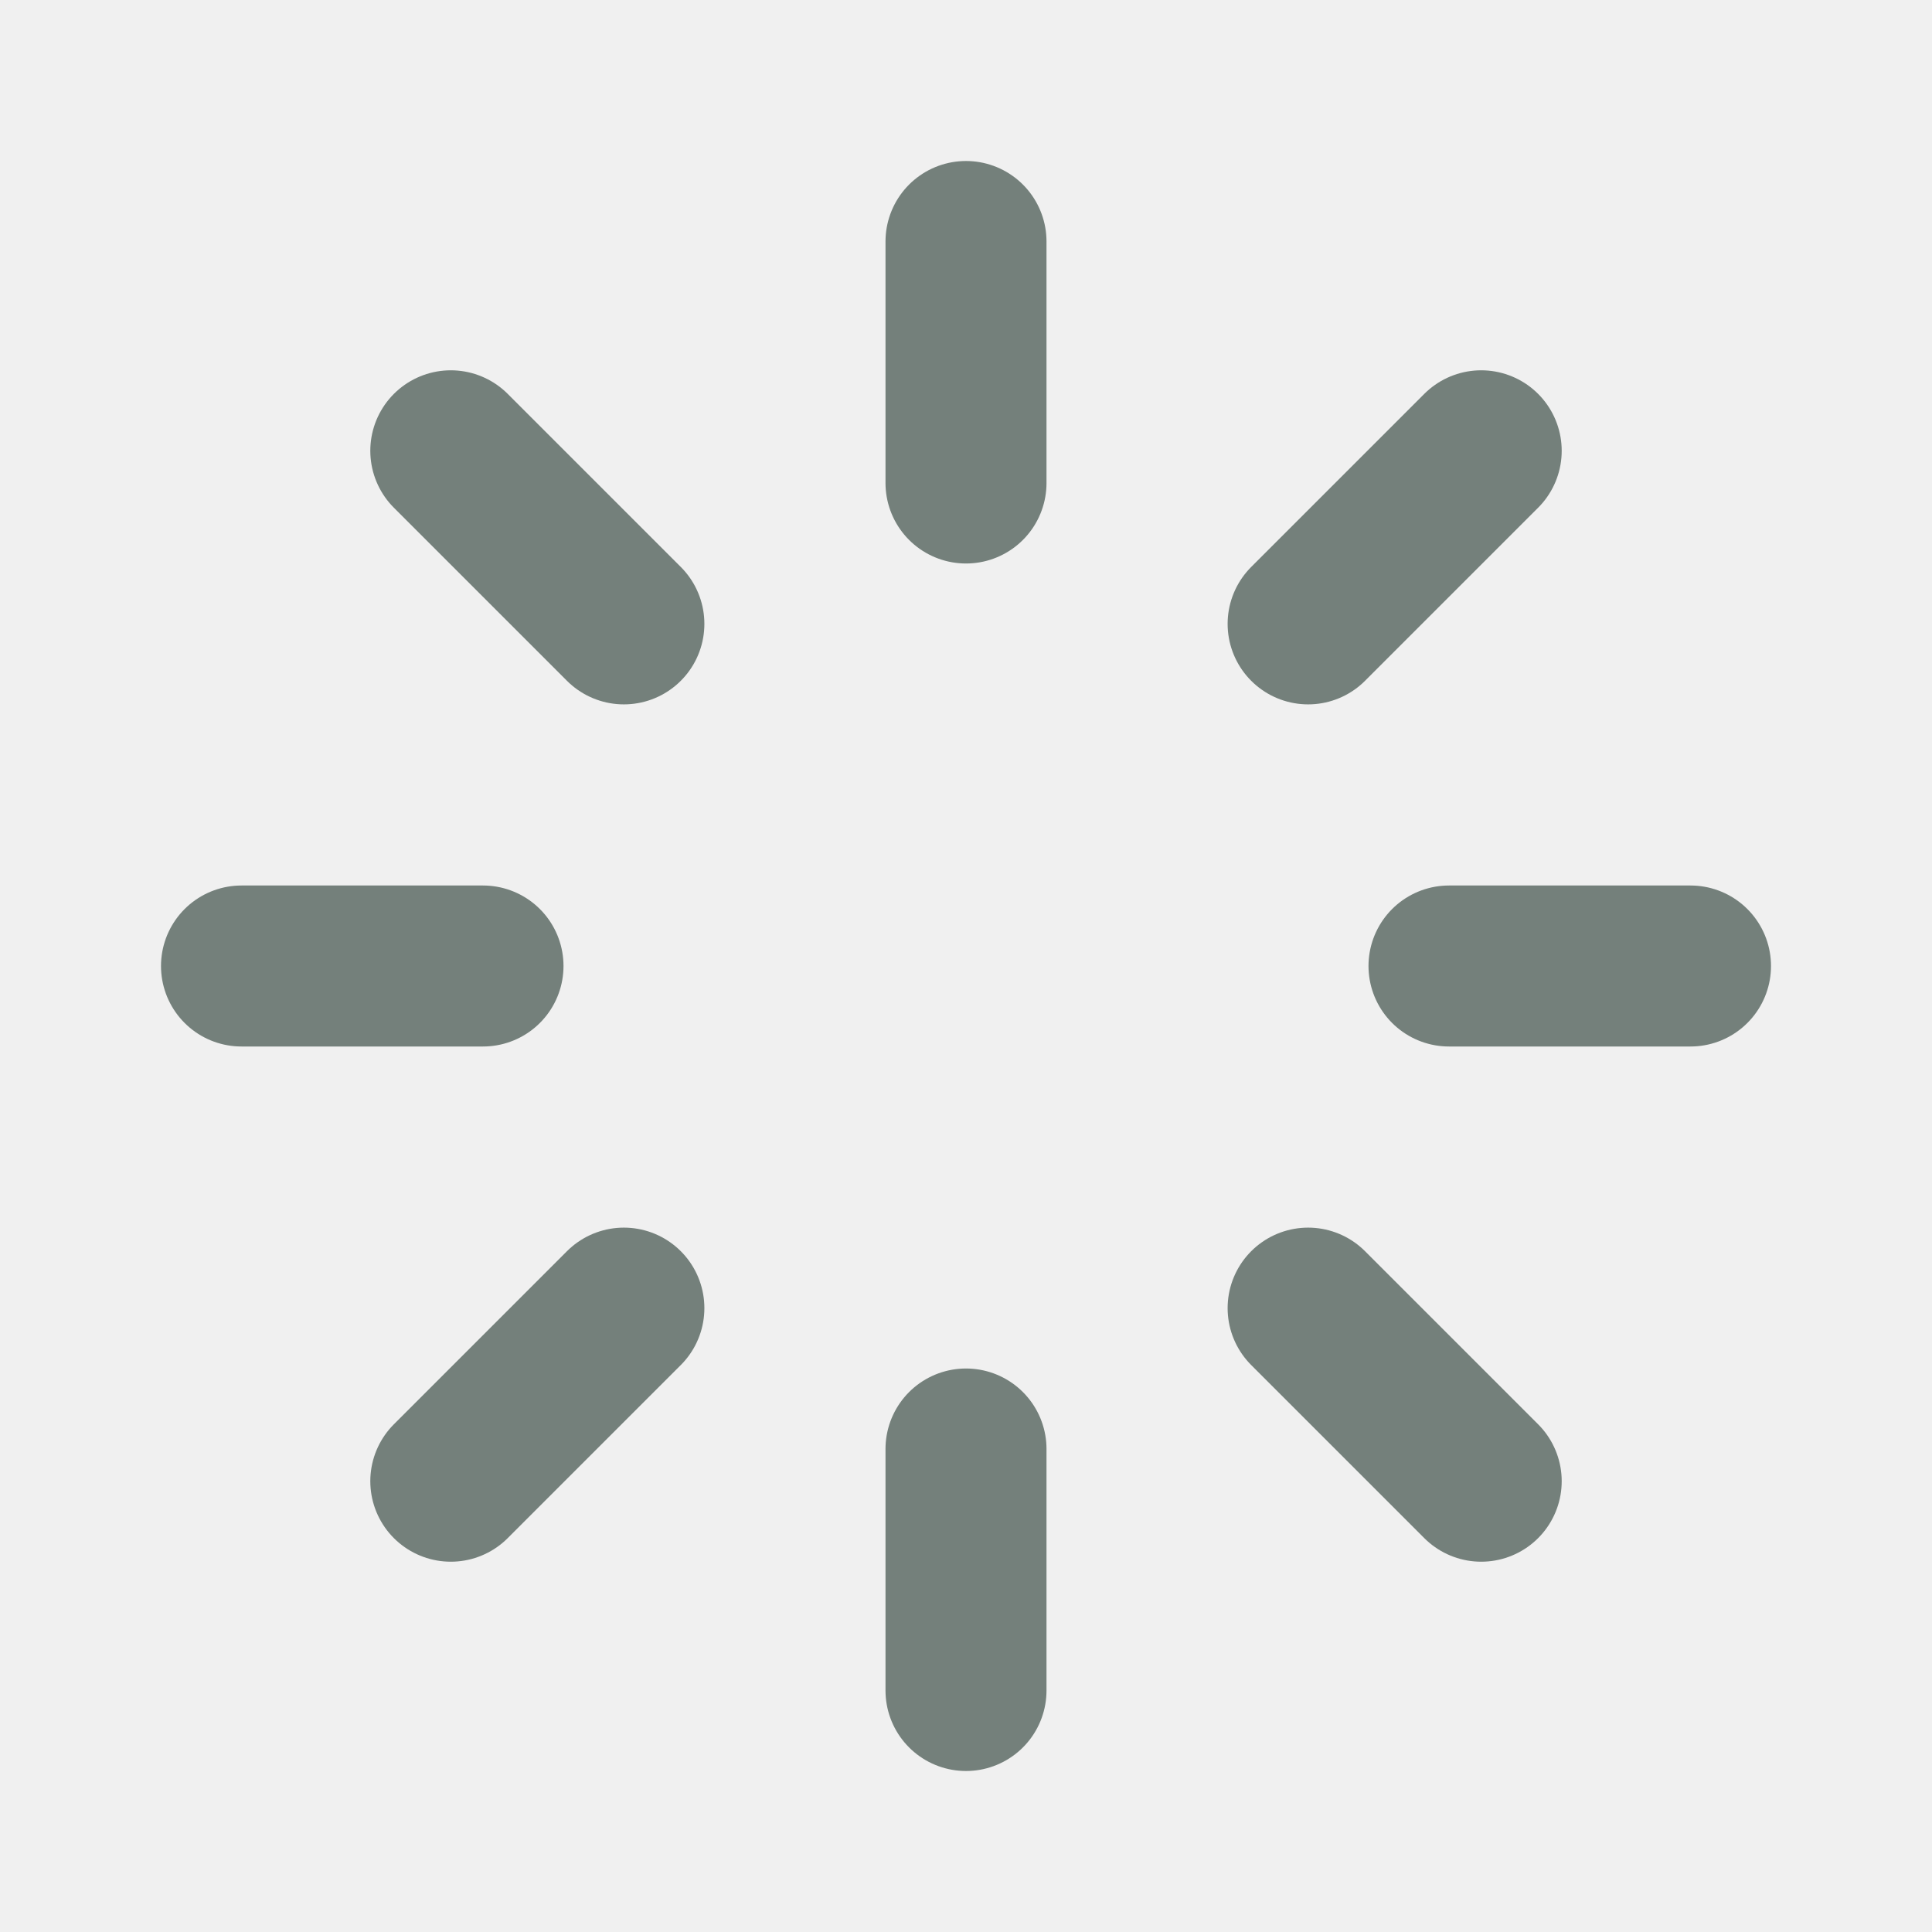
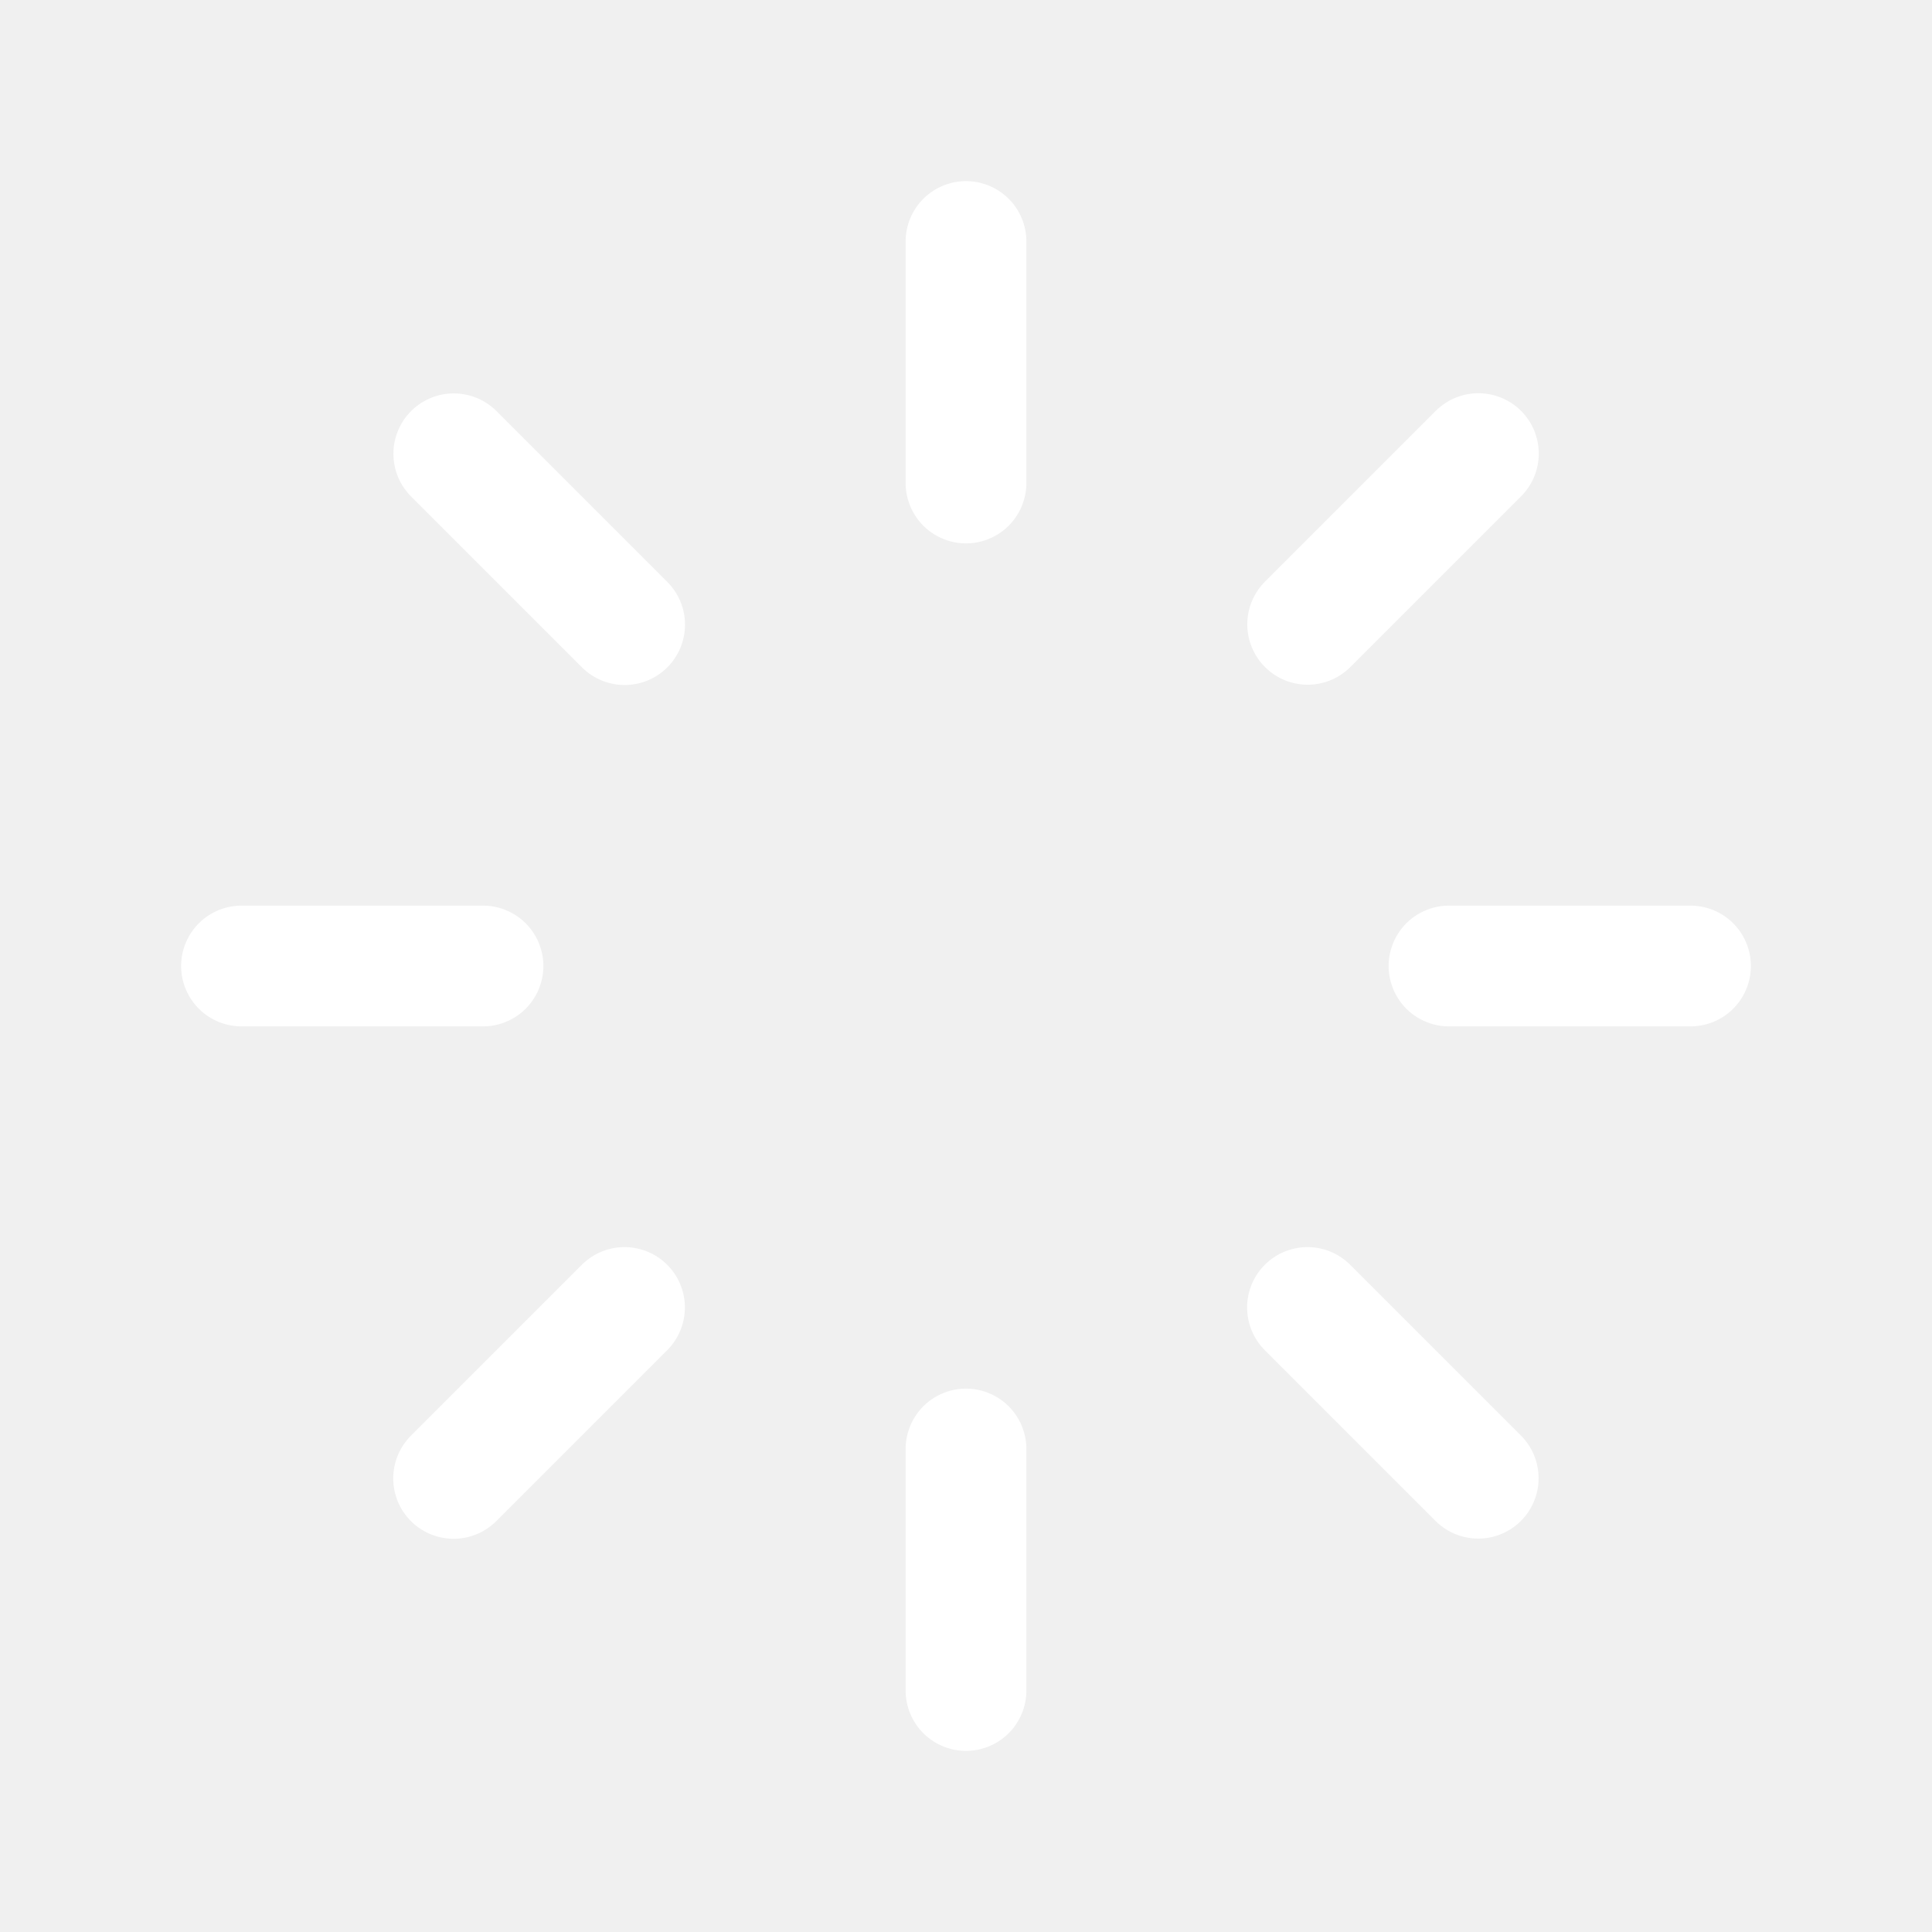
- <svg xmlns="http://www.w3.org/2000/svg" width="24" height="24" viewBox="0 0 24 24" fill="none">
-   <path d="M12 6V3M16.25 7.75L18.4 5.6M18 12H21M16.25 16.25L18.4 18.4M12 18V21M7.75 16.25L5.6 18.4M6 12H3M7.75 7.75L5.6 5.6" stroke="#74807B" stroke-width="2" stroke-linecap="round" stroke-linejoin="round" />
+ <svg xmlns="http://www.w3.org/2000/svg" width="32" height="32" viewBox="0 0 32 32" fill="none">
+   <path d="M16 4V8M16 24V28M8 16H4M28 16H24M7.516 7.516L10.346 10.346M21.656 21.656L24.484 24.484M24.487 7.513L21.659 10.341M10.344 21.656L7.513 24.487" stroke="white" stroke-width="2" stroke-linecap="round" stroke-linejoin="round" />
</svg>
